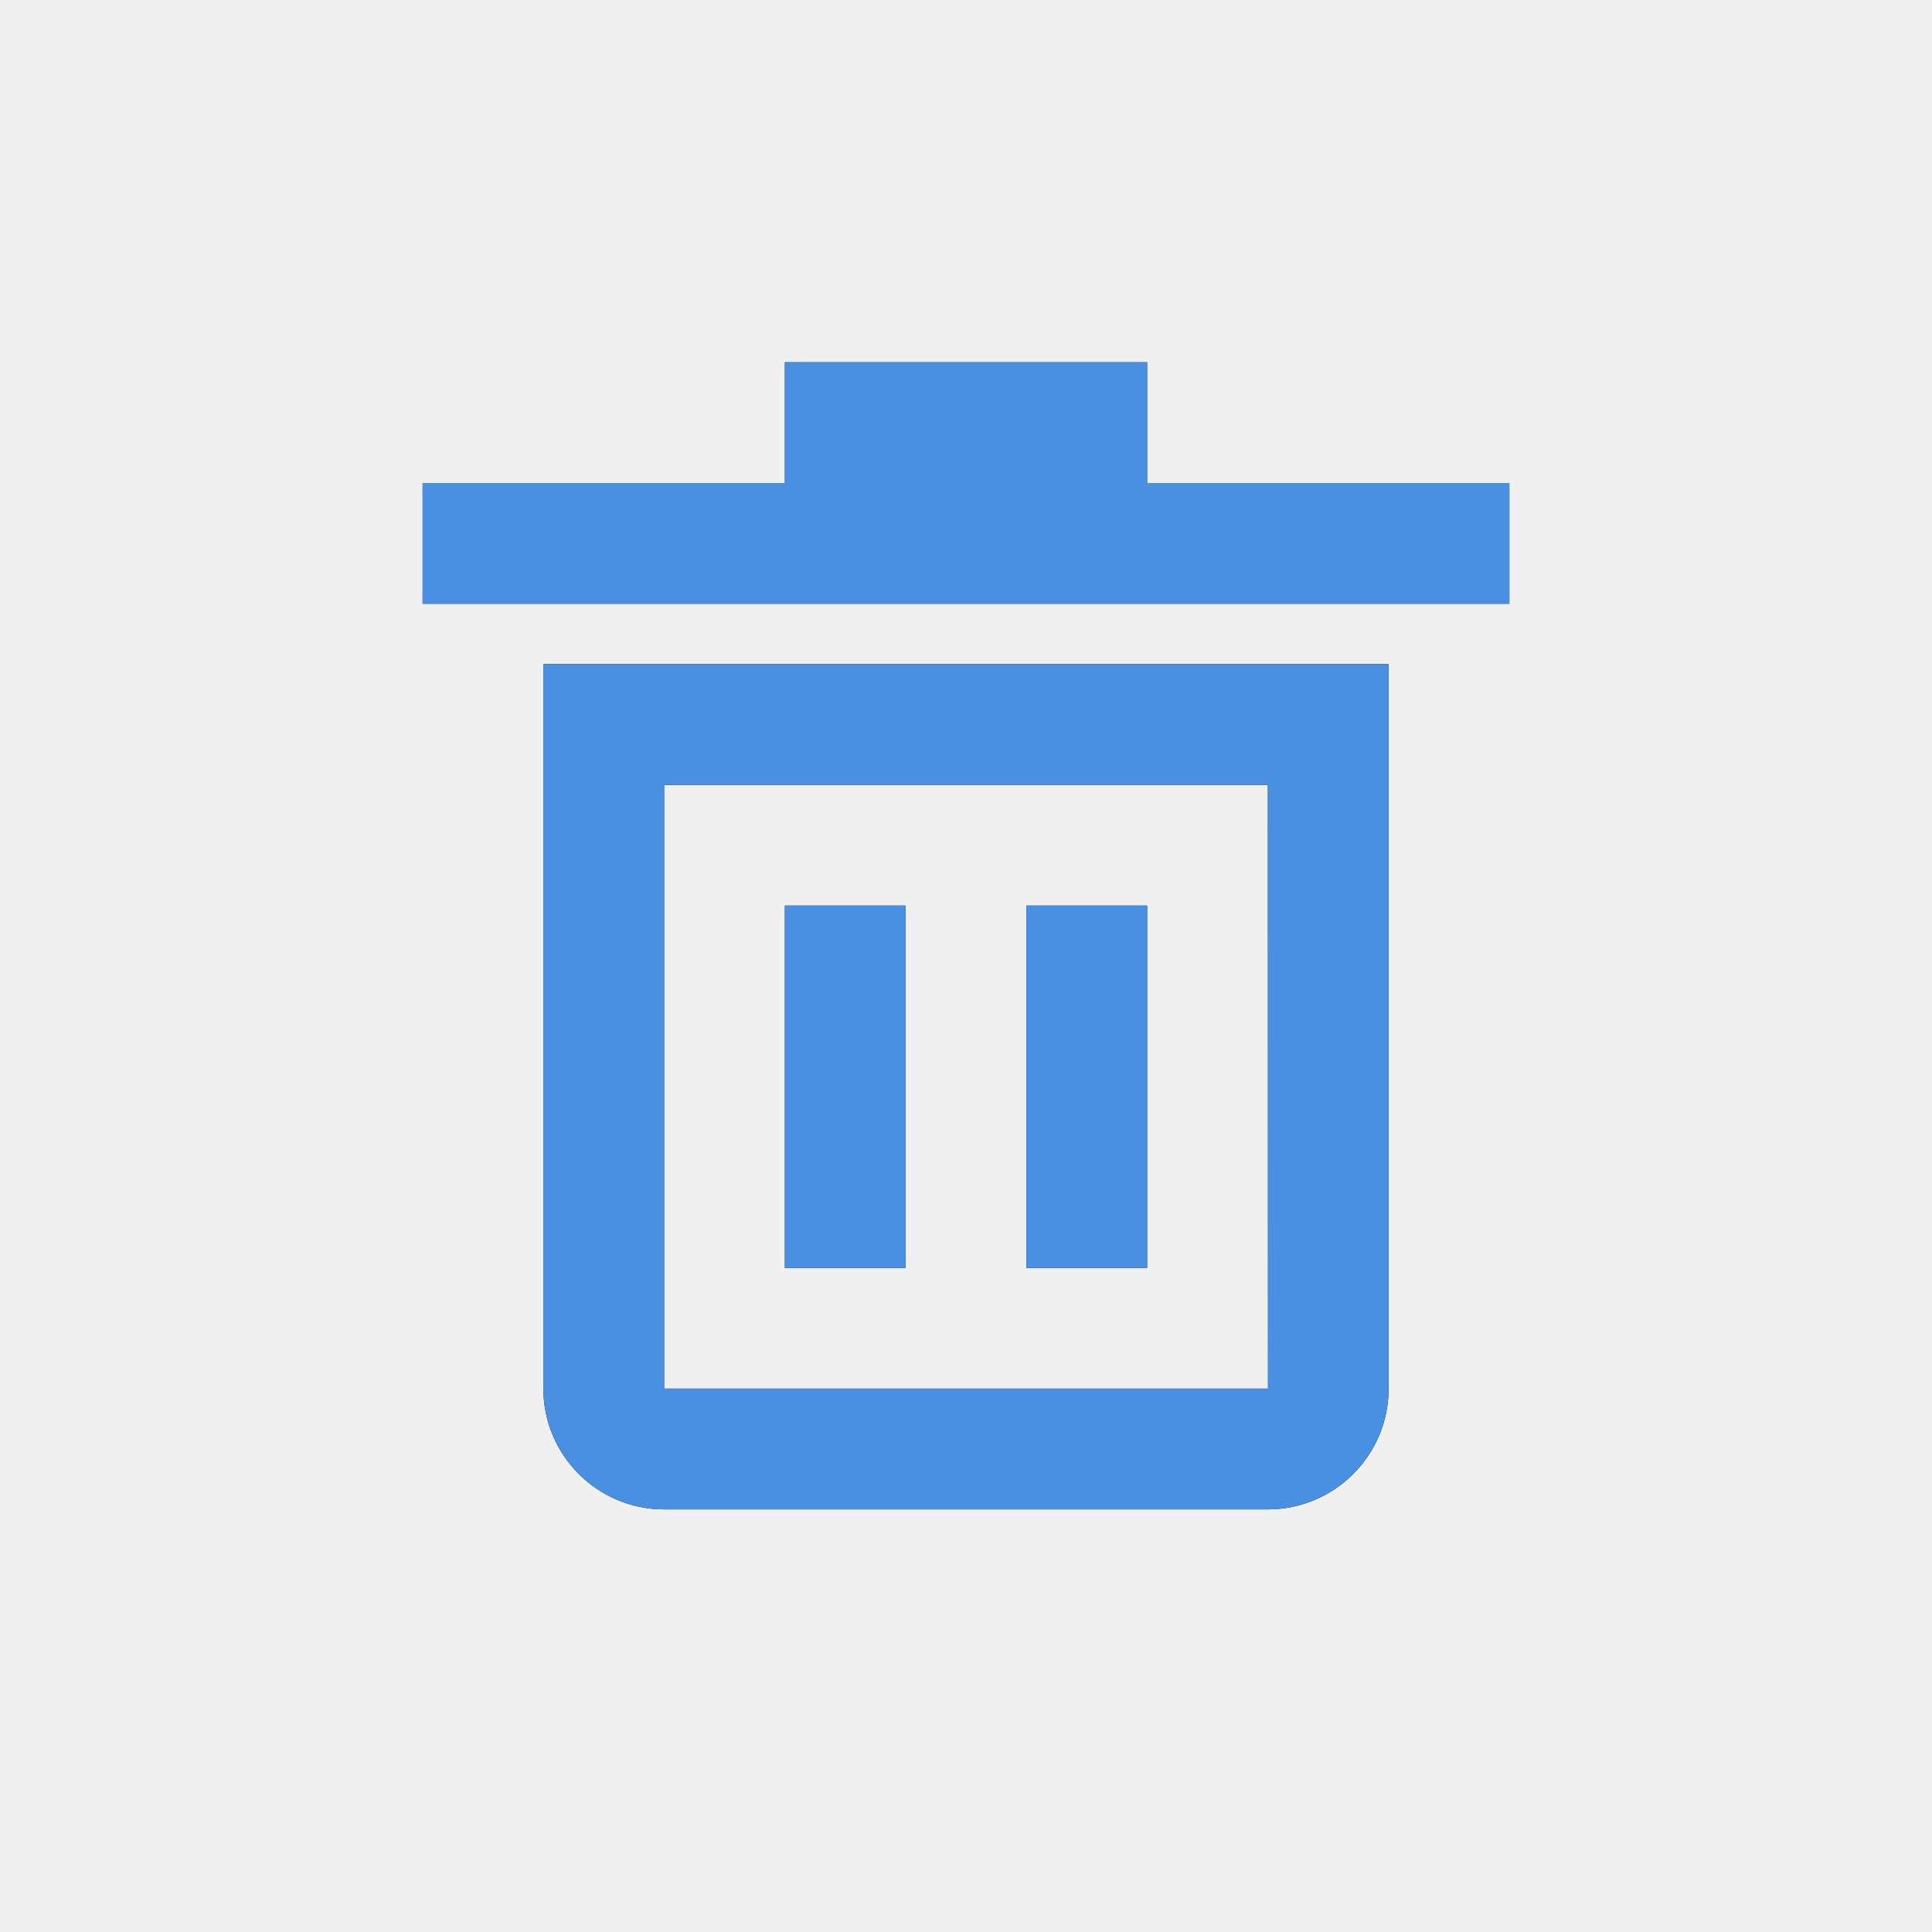
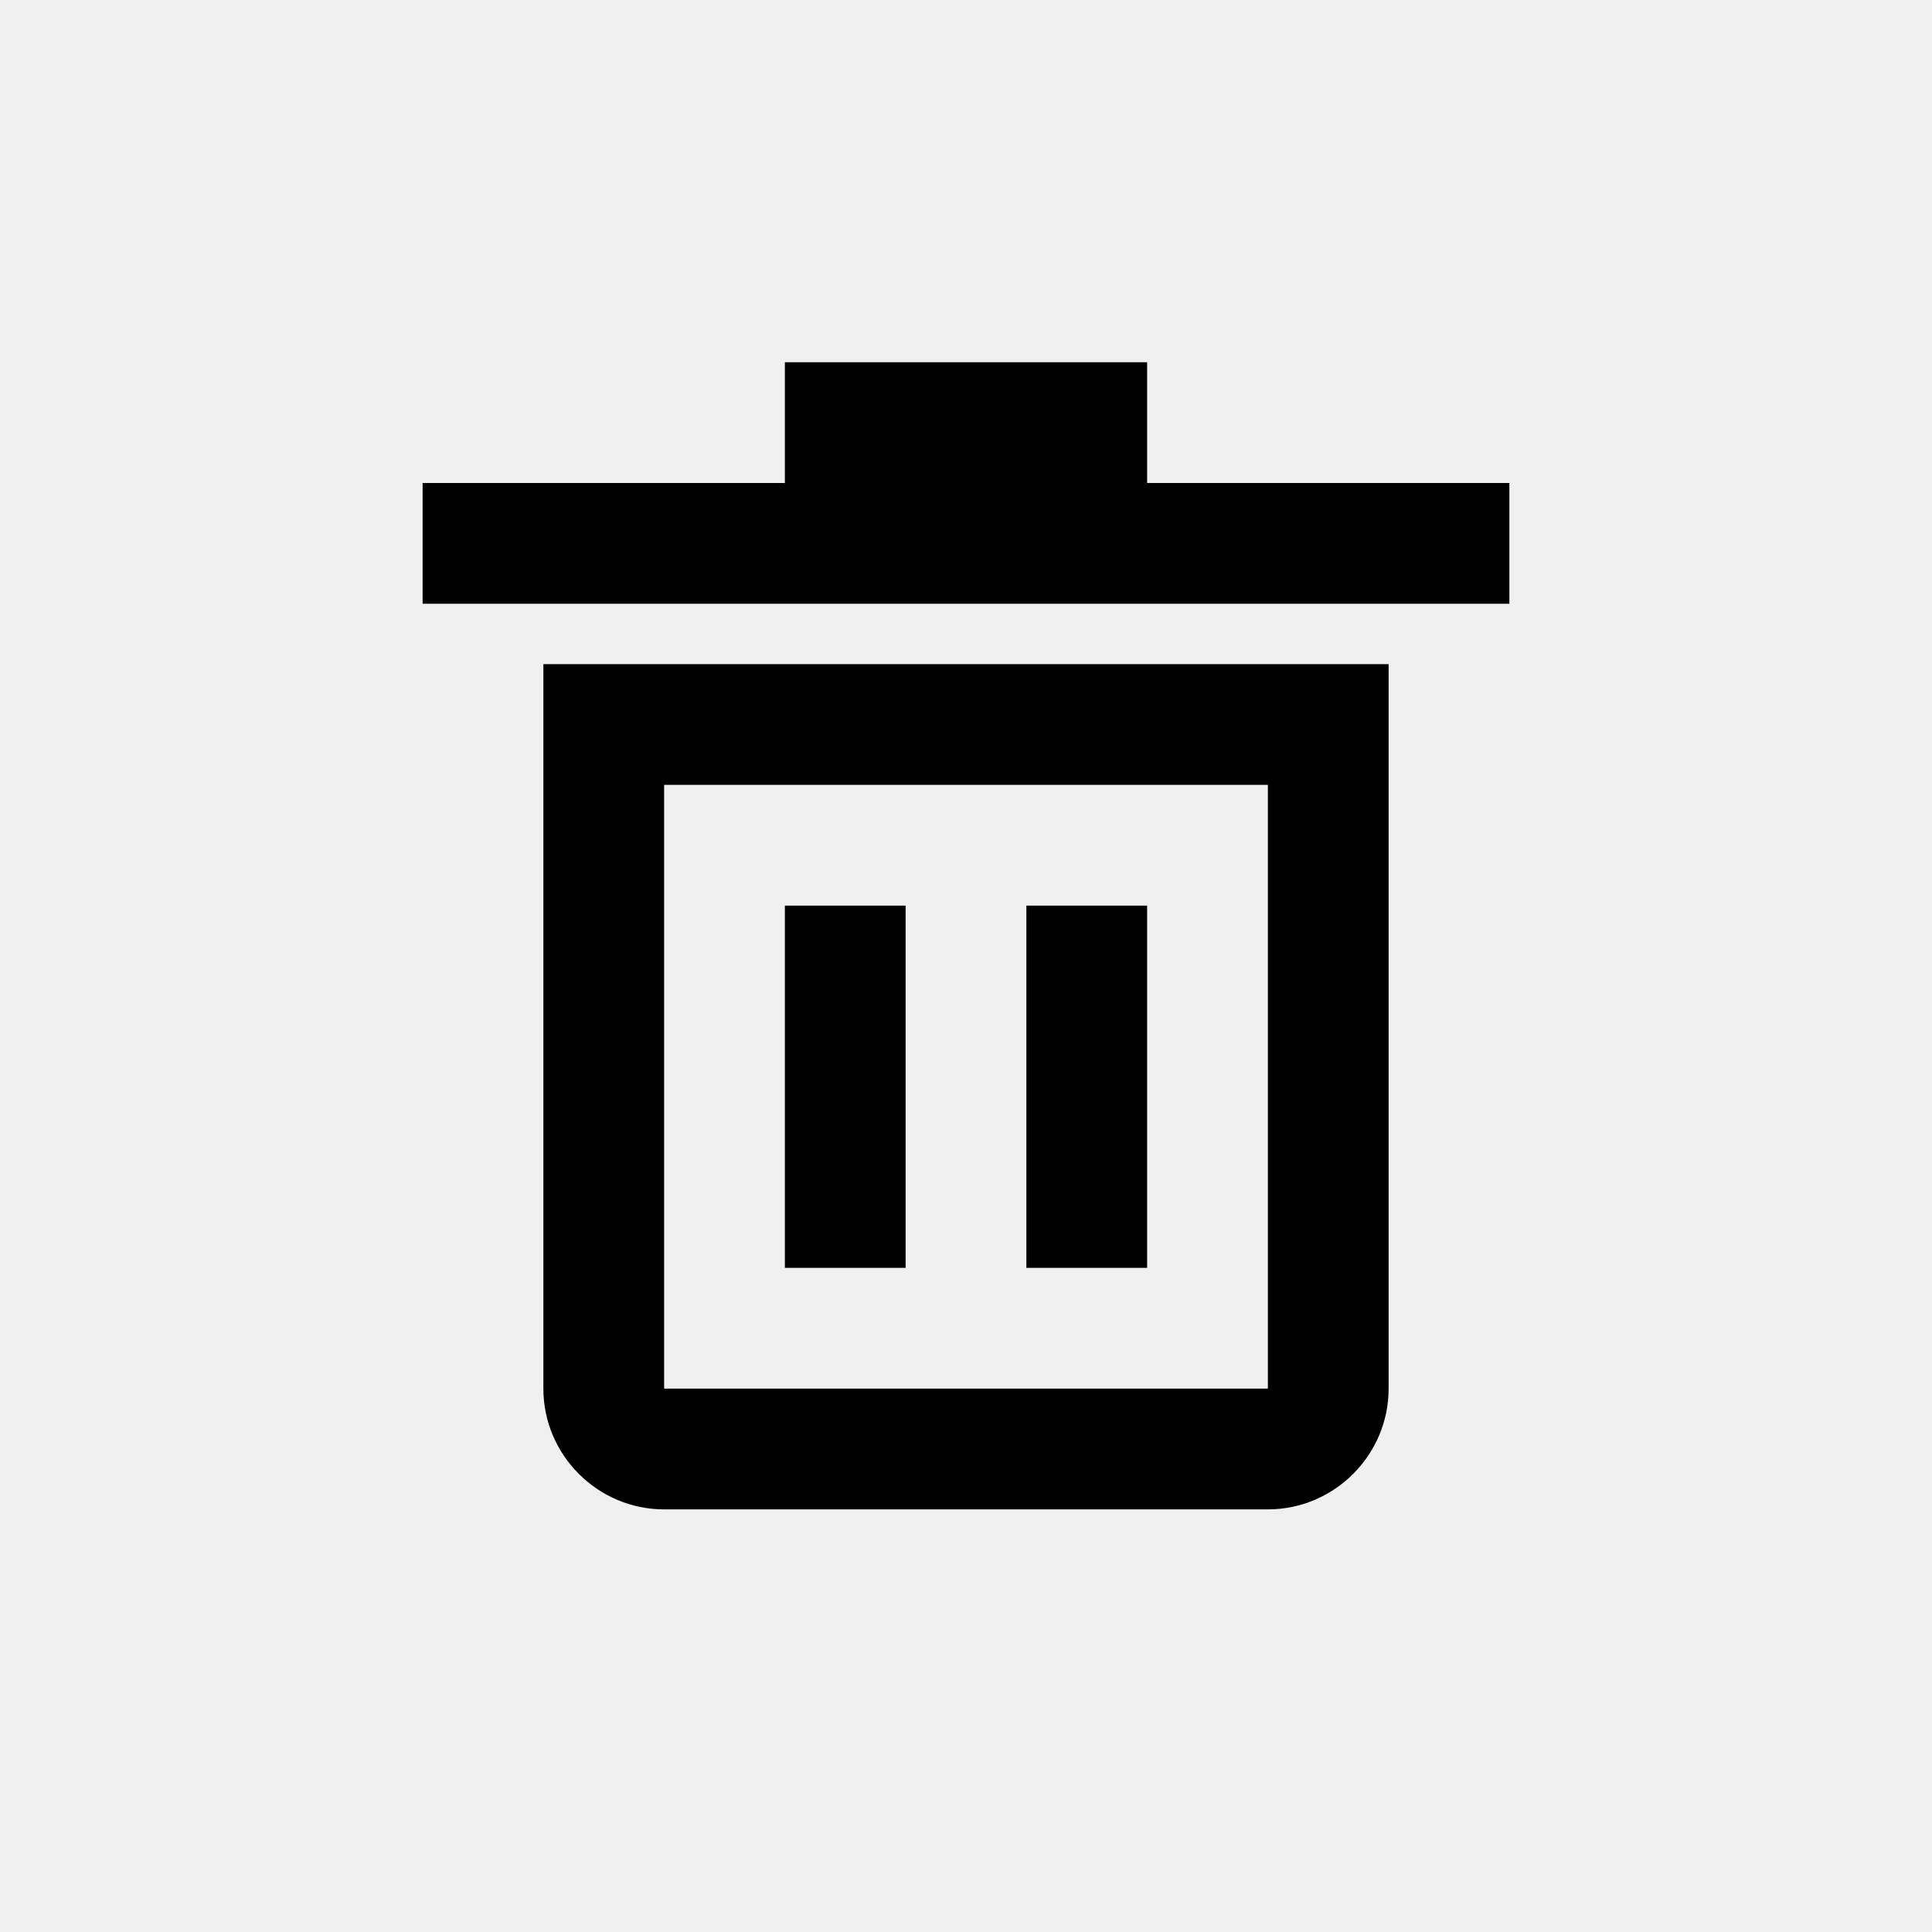
- <svg xmlns="http://www.w3.org/2000/svg" xmlns:xlink="http://www.w3.org/1999/xlink" width="32px" height="32px" viewBox="0 0 32 32" version="1.1">
-   <defs>
-     <path d="M11,13 L21,13 L21.002,23 L11,23 L11,13 Z M9,23 L9,11 L23,11 L23,23 C23,24.103 22.103,25 21,25 L11,25 C9.897,25 9,24.103 9,23 Z M19,8 L25,8 L25,10 L7,10 L7,8 L13,8 L13,6 L19,6 L19,8 Z M13,21 L15,21 L15,14.999 L13,14.999 L13,21 Z M17,21 L19,21 L19,14.999 L17,14.999 L17,21 Z" id="path-1" />
-   </defs>
-   <g id="Symbols" stroke="none" stroke-width="1" fill="none" fill-rule="evenodd">
-     <g id="icon/solid/trash">
-       <mask id="mask-2" fill="white">
-         <use xlink:href="#path-1" />
-       </mask>
-       <use id="trash" fill="#000000" xlink:href="#path-1" />
-       <g id="color/solid/primary" mask="url(#mask-2)" fill="#4A90E2">
-         <g transform="translate(-22, -25)" id="color">
-           <rect x="0" y="0" width="80" height="80" />
-         </g>
-       </g>
-     </g>
+ <svg xmlns="http://www.w3.org/2000/svg" version="1.1" id="Layer_1" x="0px" y="0px" viewBox="0 0 32 32" style="enable-background:new 0 0 32 32;" xml:space="preserve">
+   <style type="text/css">
+ 	.st0{fill-rule:evenodd;clip-rule:evenodd;}
+ </style>
+   <g>
+     <path class="st0" d="M11,13h10l0,10H11V13z M9,23V11h14v12c0,1.1-0.9,2-2,2H11C9.9,25,9,24.1,9,23z M19,8h6v2H7V8h6V6h6V8z M13,21   h2v-6h-2V21z M17,21h2v-6h-2V21z" />
  </g>
</svg>
